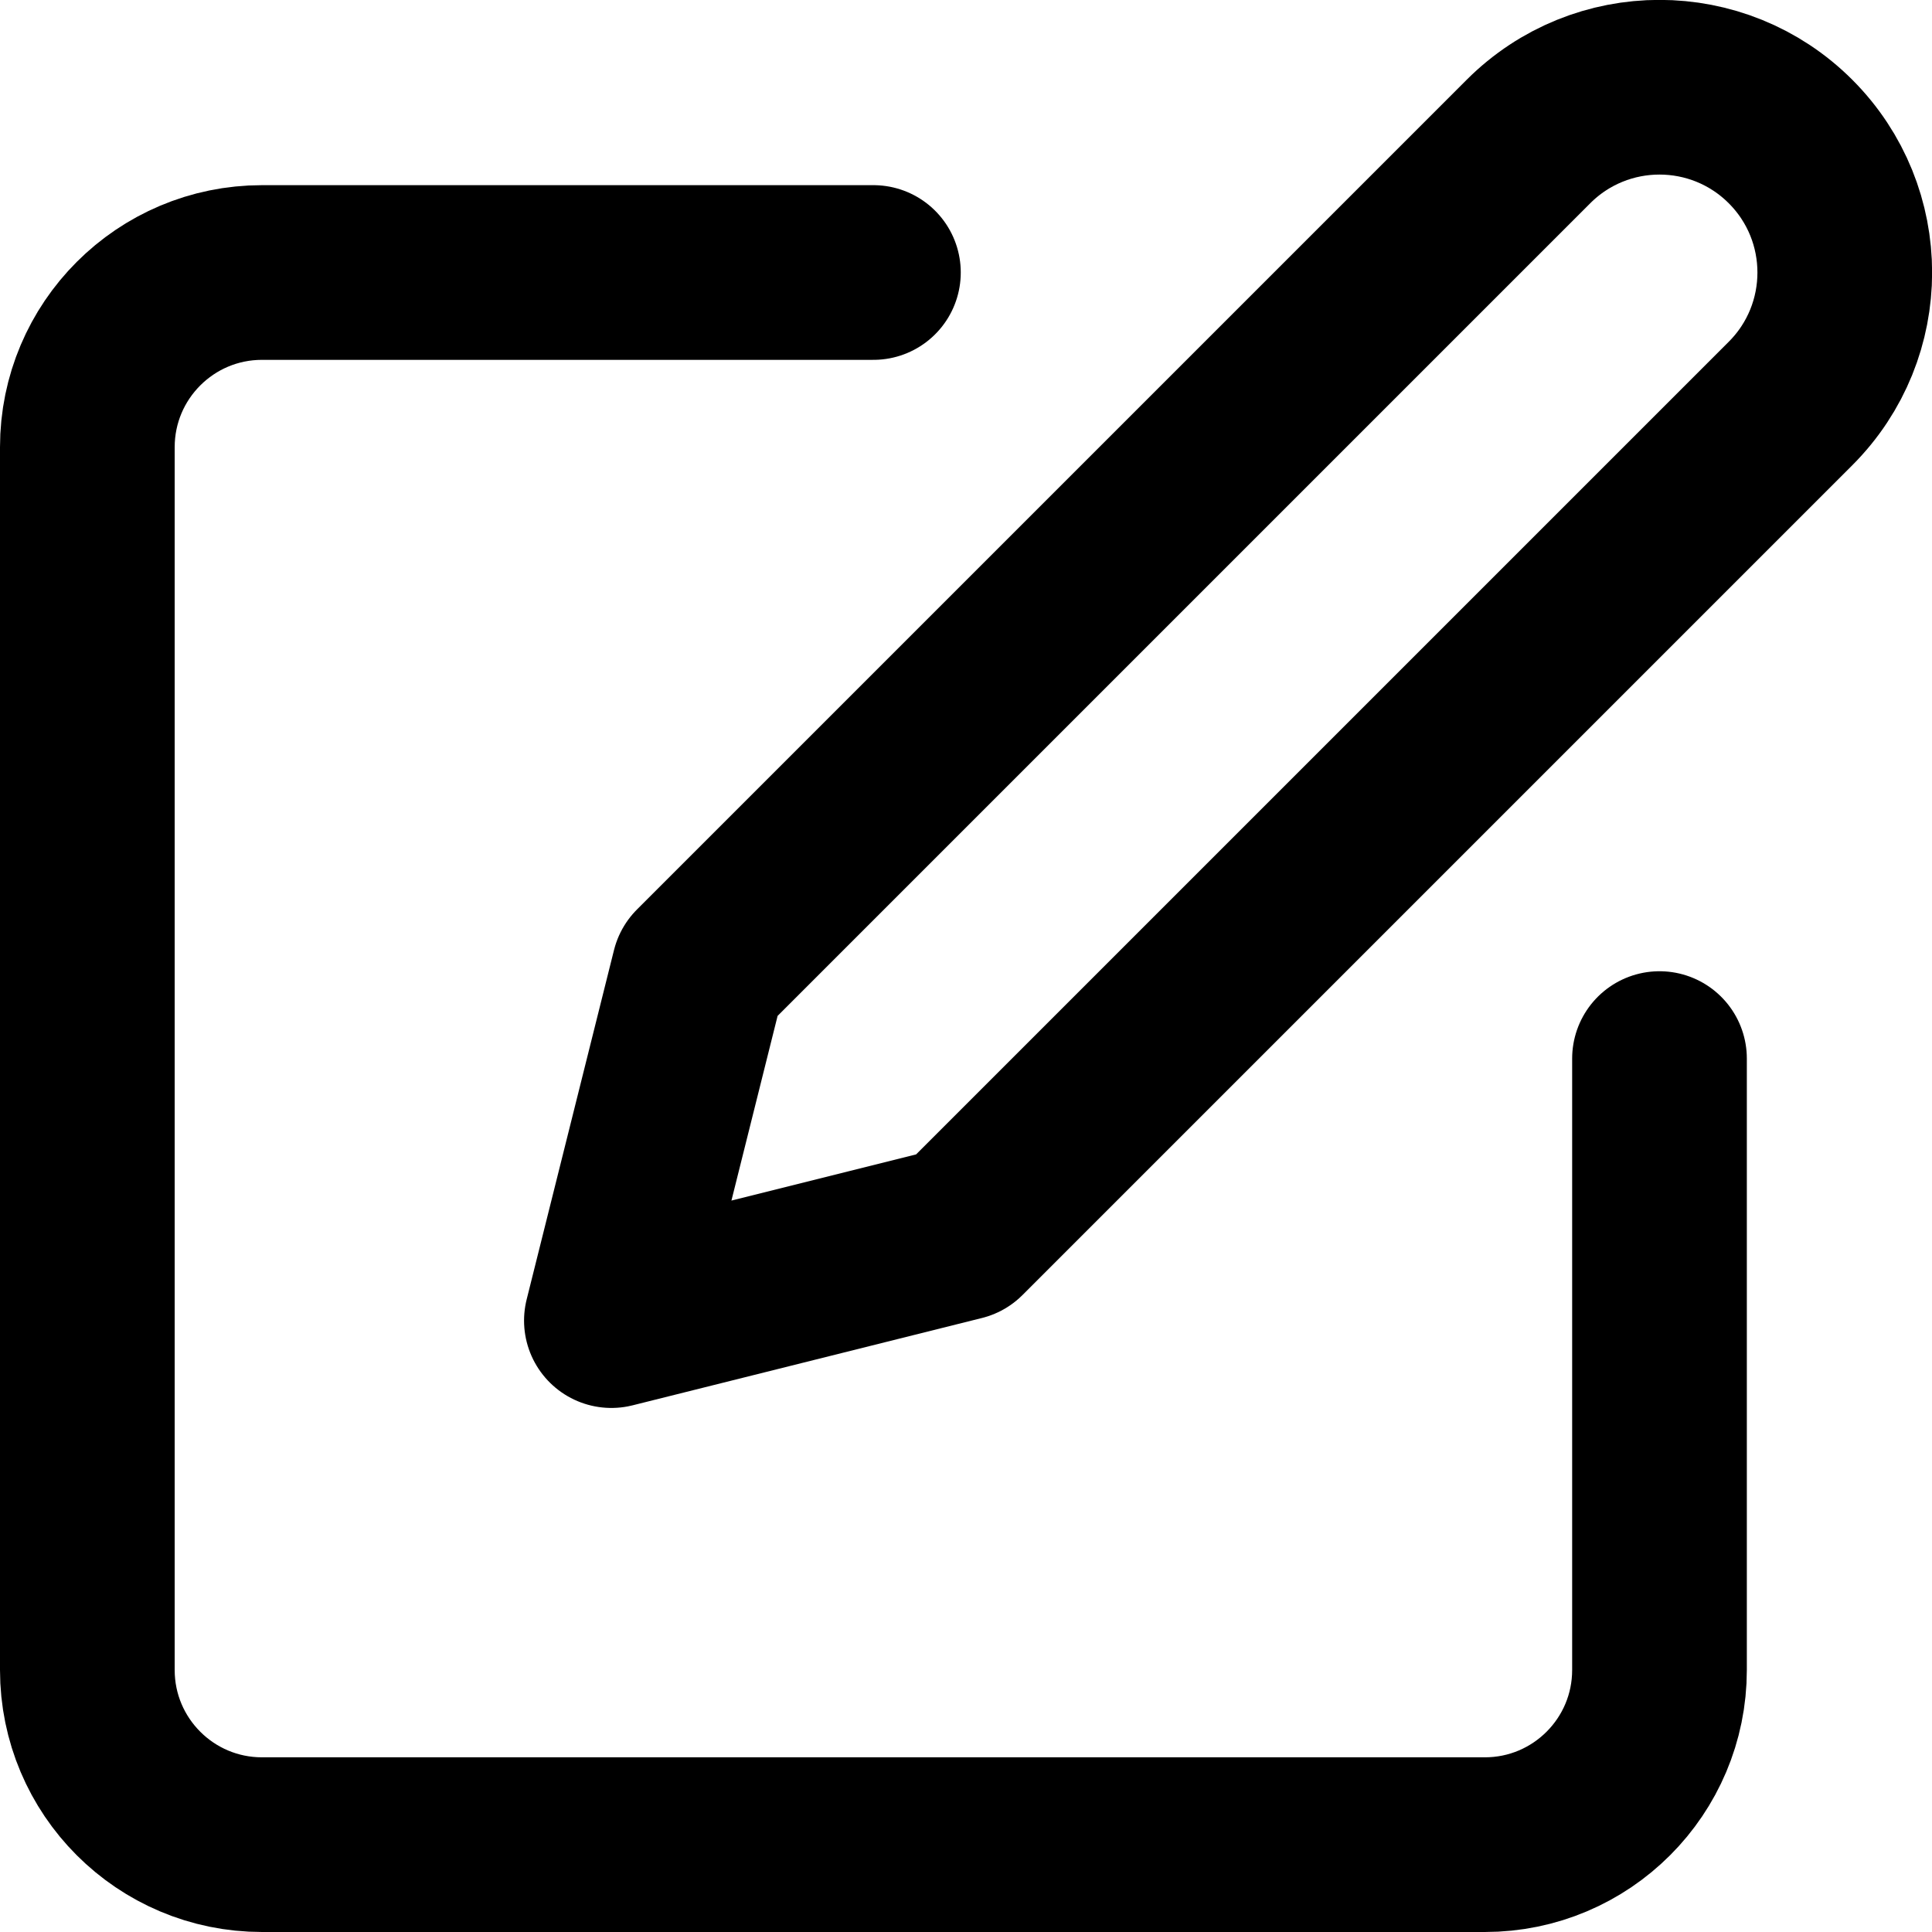
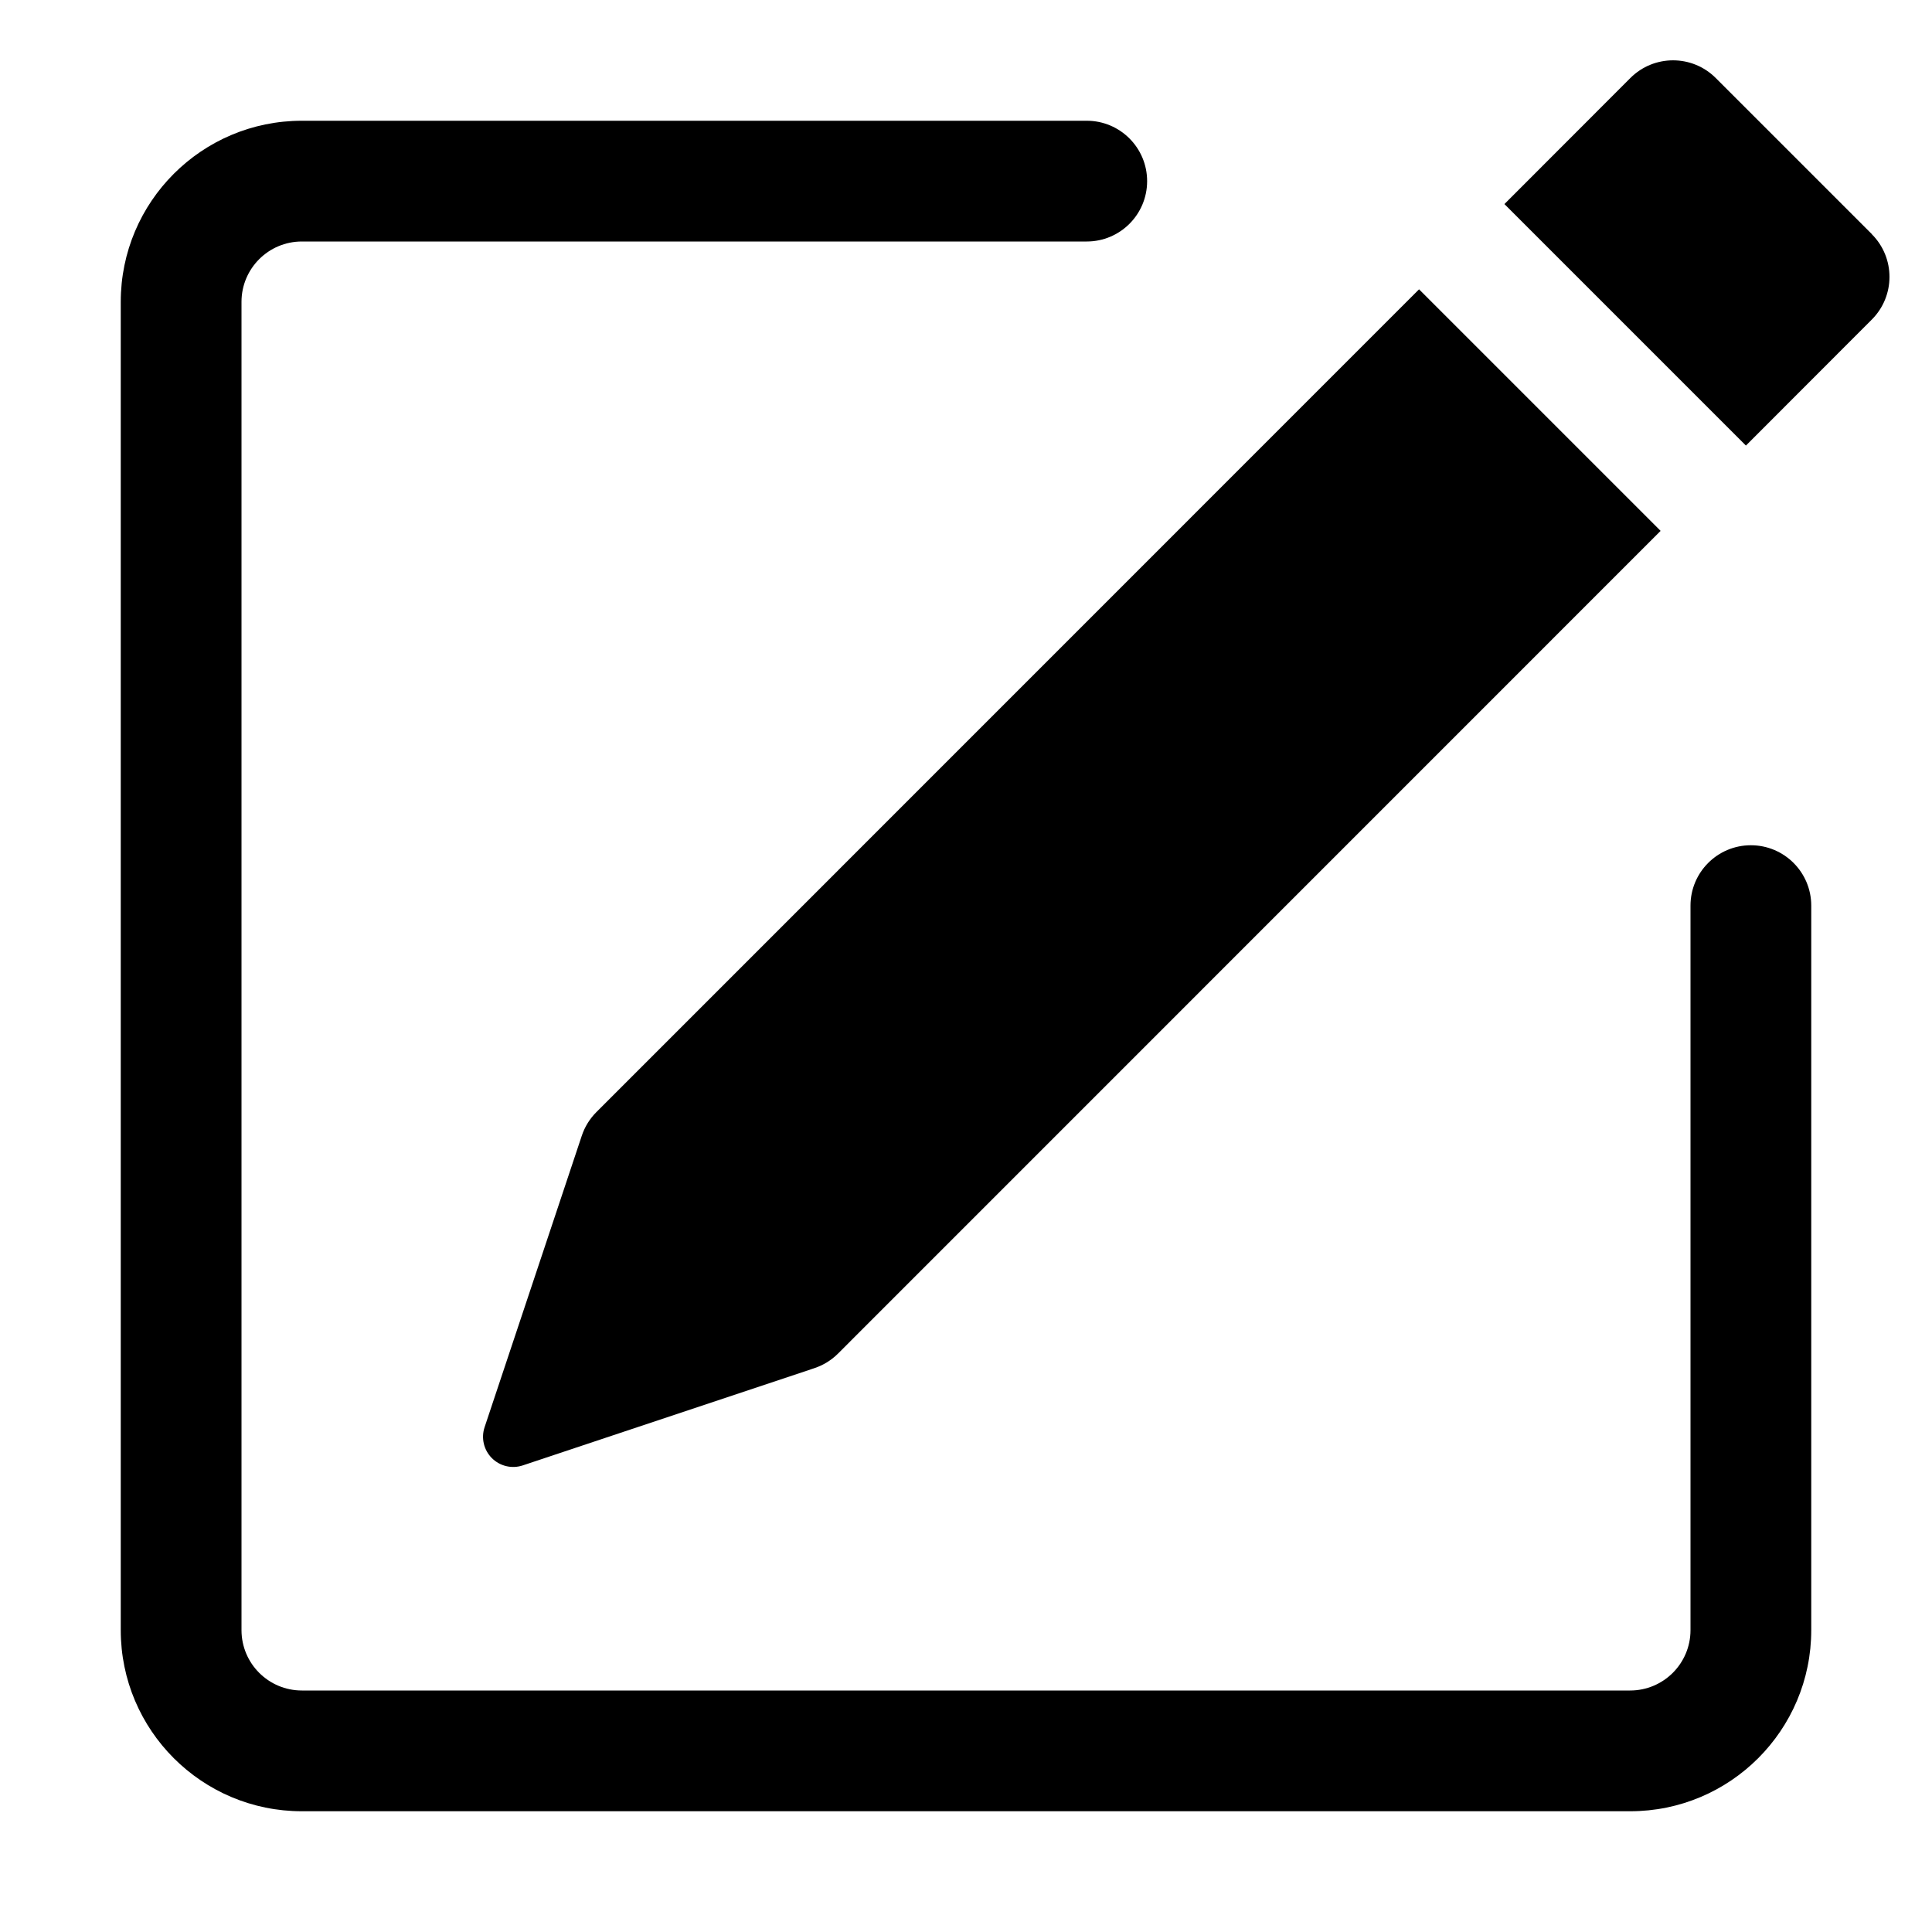
- <svg xmlns="http://www.w3.org/2000/svg" fill="none" stroke="#000000" stroke-width="2" stroke-linecap="round" stroke-linejoin="round" viewBox="1 0.88 22.12 22.12">
-   <path d="M11 4H4a2 2 0 00-2 2v14a2 2 0 002 2h14a2 2 0 002-2v-7" />
-   <path d="M18.5 2.5a2.121 2.121 0 013 3L12 15l-4 1 1-4 9.5-9.5z" />
+ <svg xmlns="http://www.w3.org/2000/svg" width="16" height="16" fill="currentColor" class="bi bi-pencil-square" viewBox="0 0 16 16">
+   <path d="M15.502 1.94a.5.5 0 0 1 0 .706L14.459 3.69l-2-2L13.502.646a.5.5 0 0 1 .707 0l1.293 1.293zm-1.75 2.456-2-2L4.939 9.21a.5.5 0 0 0-.121.196l-.805 2.414a.25.25 0 0 0 .316.316l2.414-.805a.5.5 0 0 0 .196-.12l6.813-6.814z" />
+   <path fill-rule="evenodd" d="M1 13.5A1.5 1.5 0 0 0 2.5 15h11a1.5 1.5 0 0 0 1.5-1.5v-6a.5.5 0 0 0-1 0v6a.5.5 0 0 1-.5.5h-11a.5.5 0 0 1-.5-.5v-11a.5.5 0 0 1 .5-.5H9a.5.5 0 0 0 0-1H2.5A1.5 1.5 0 0 0 1 2.5z" />
</svg>
